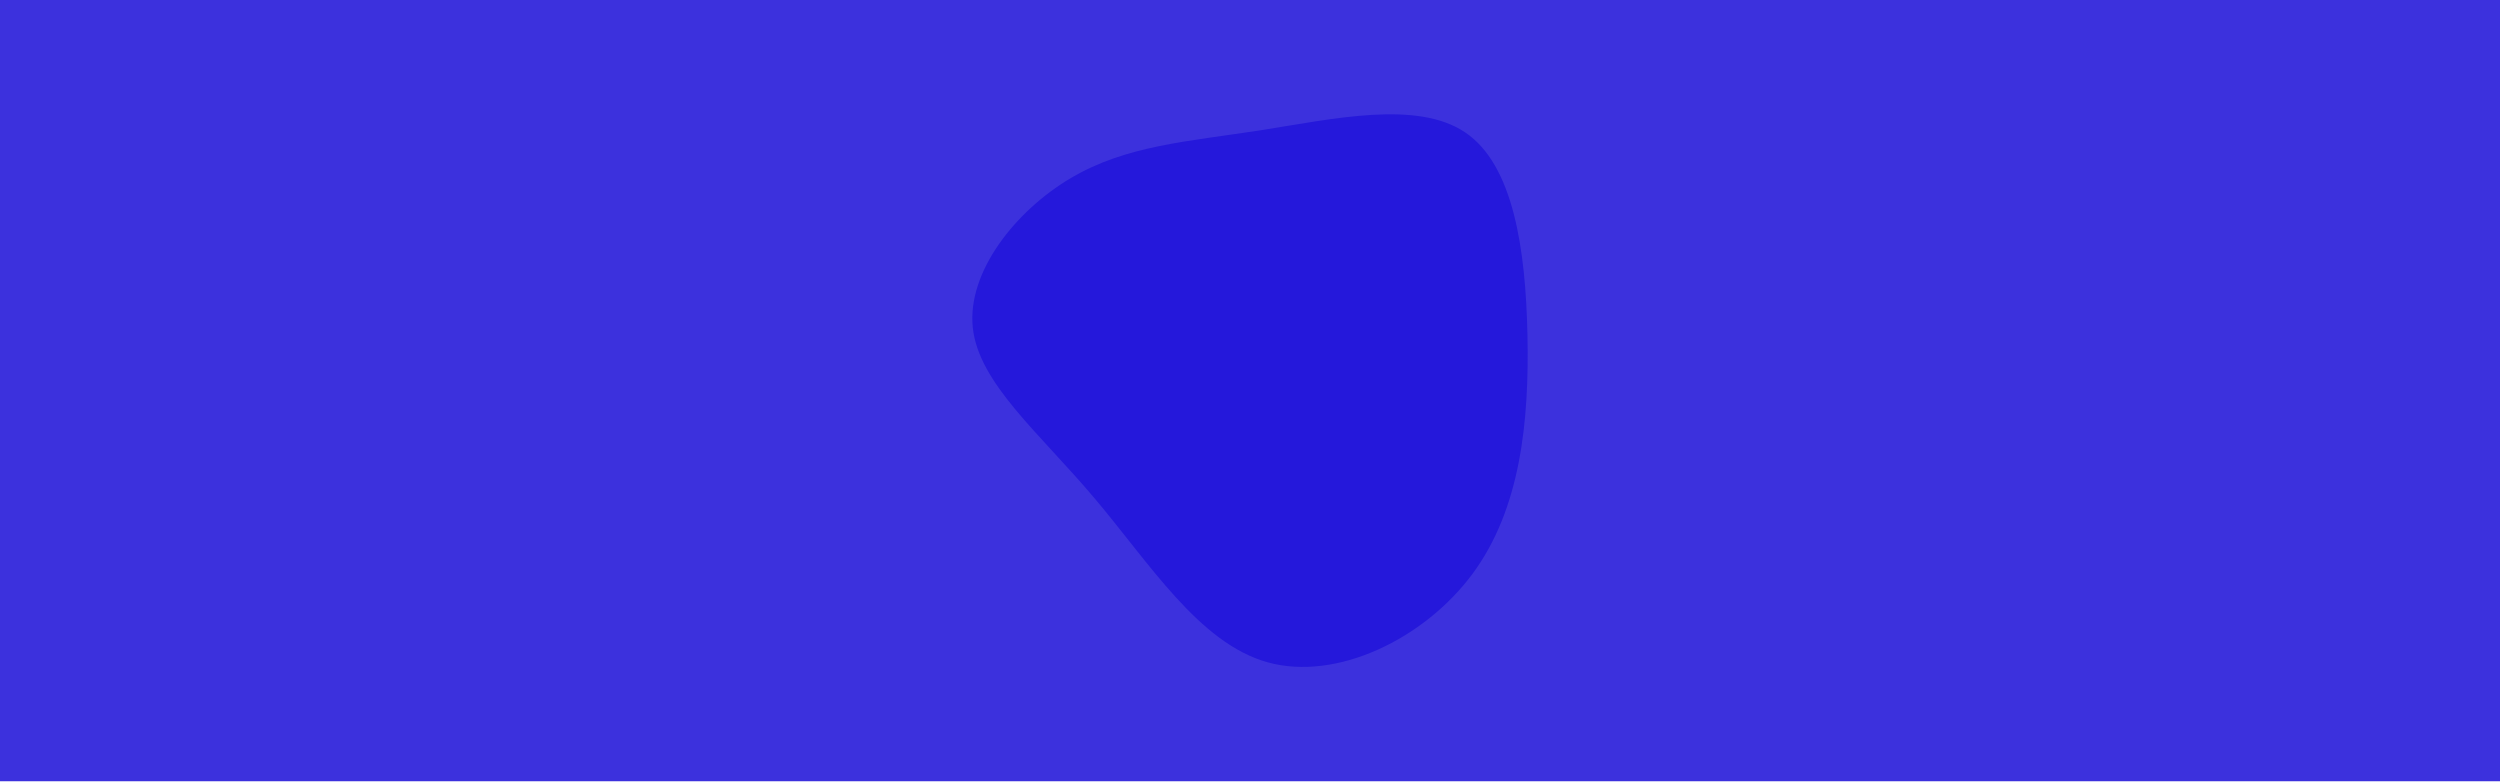
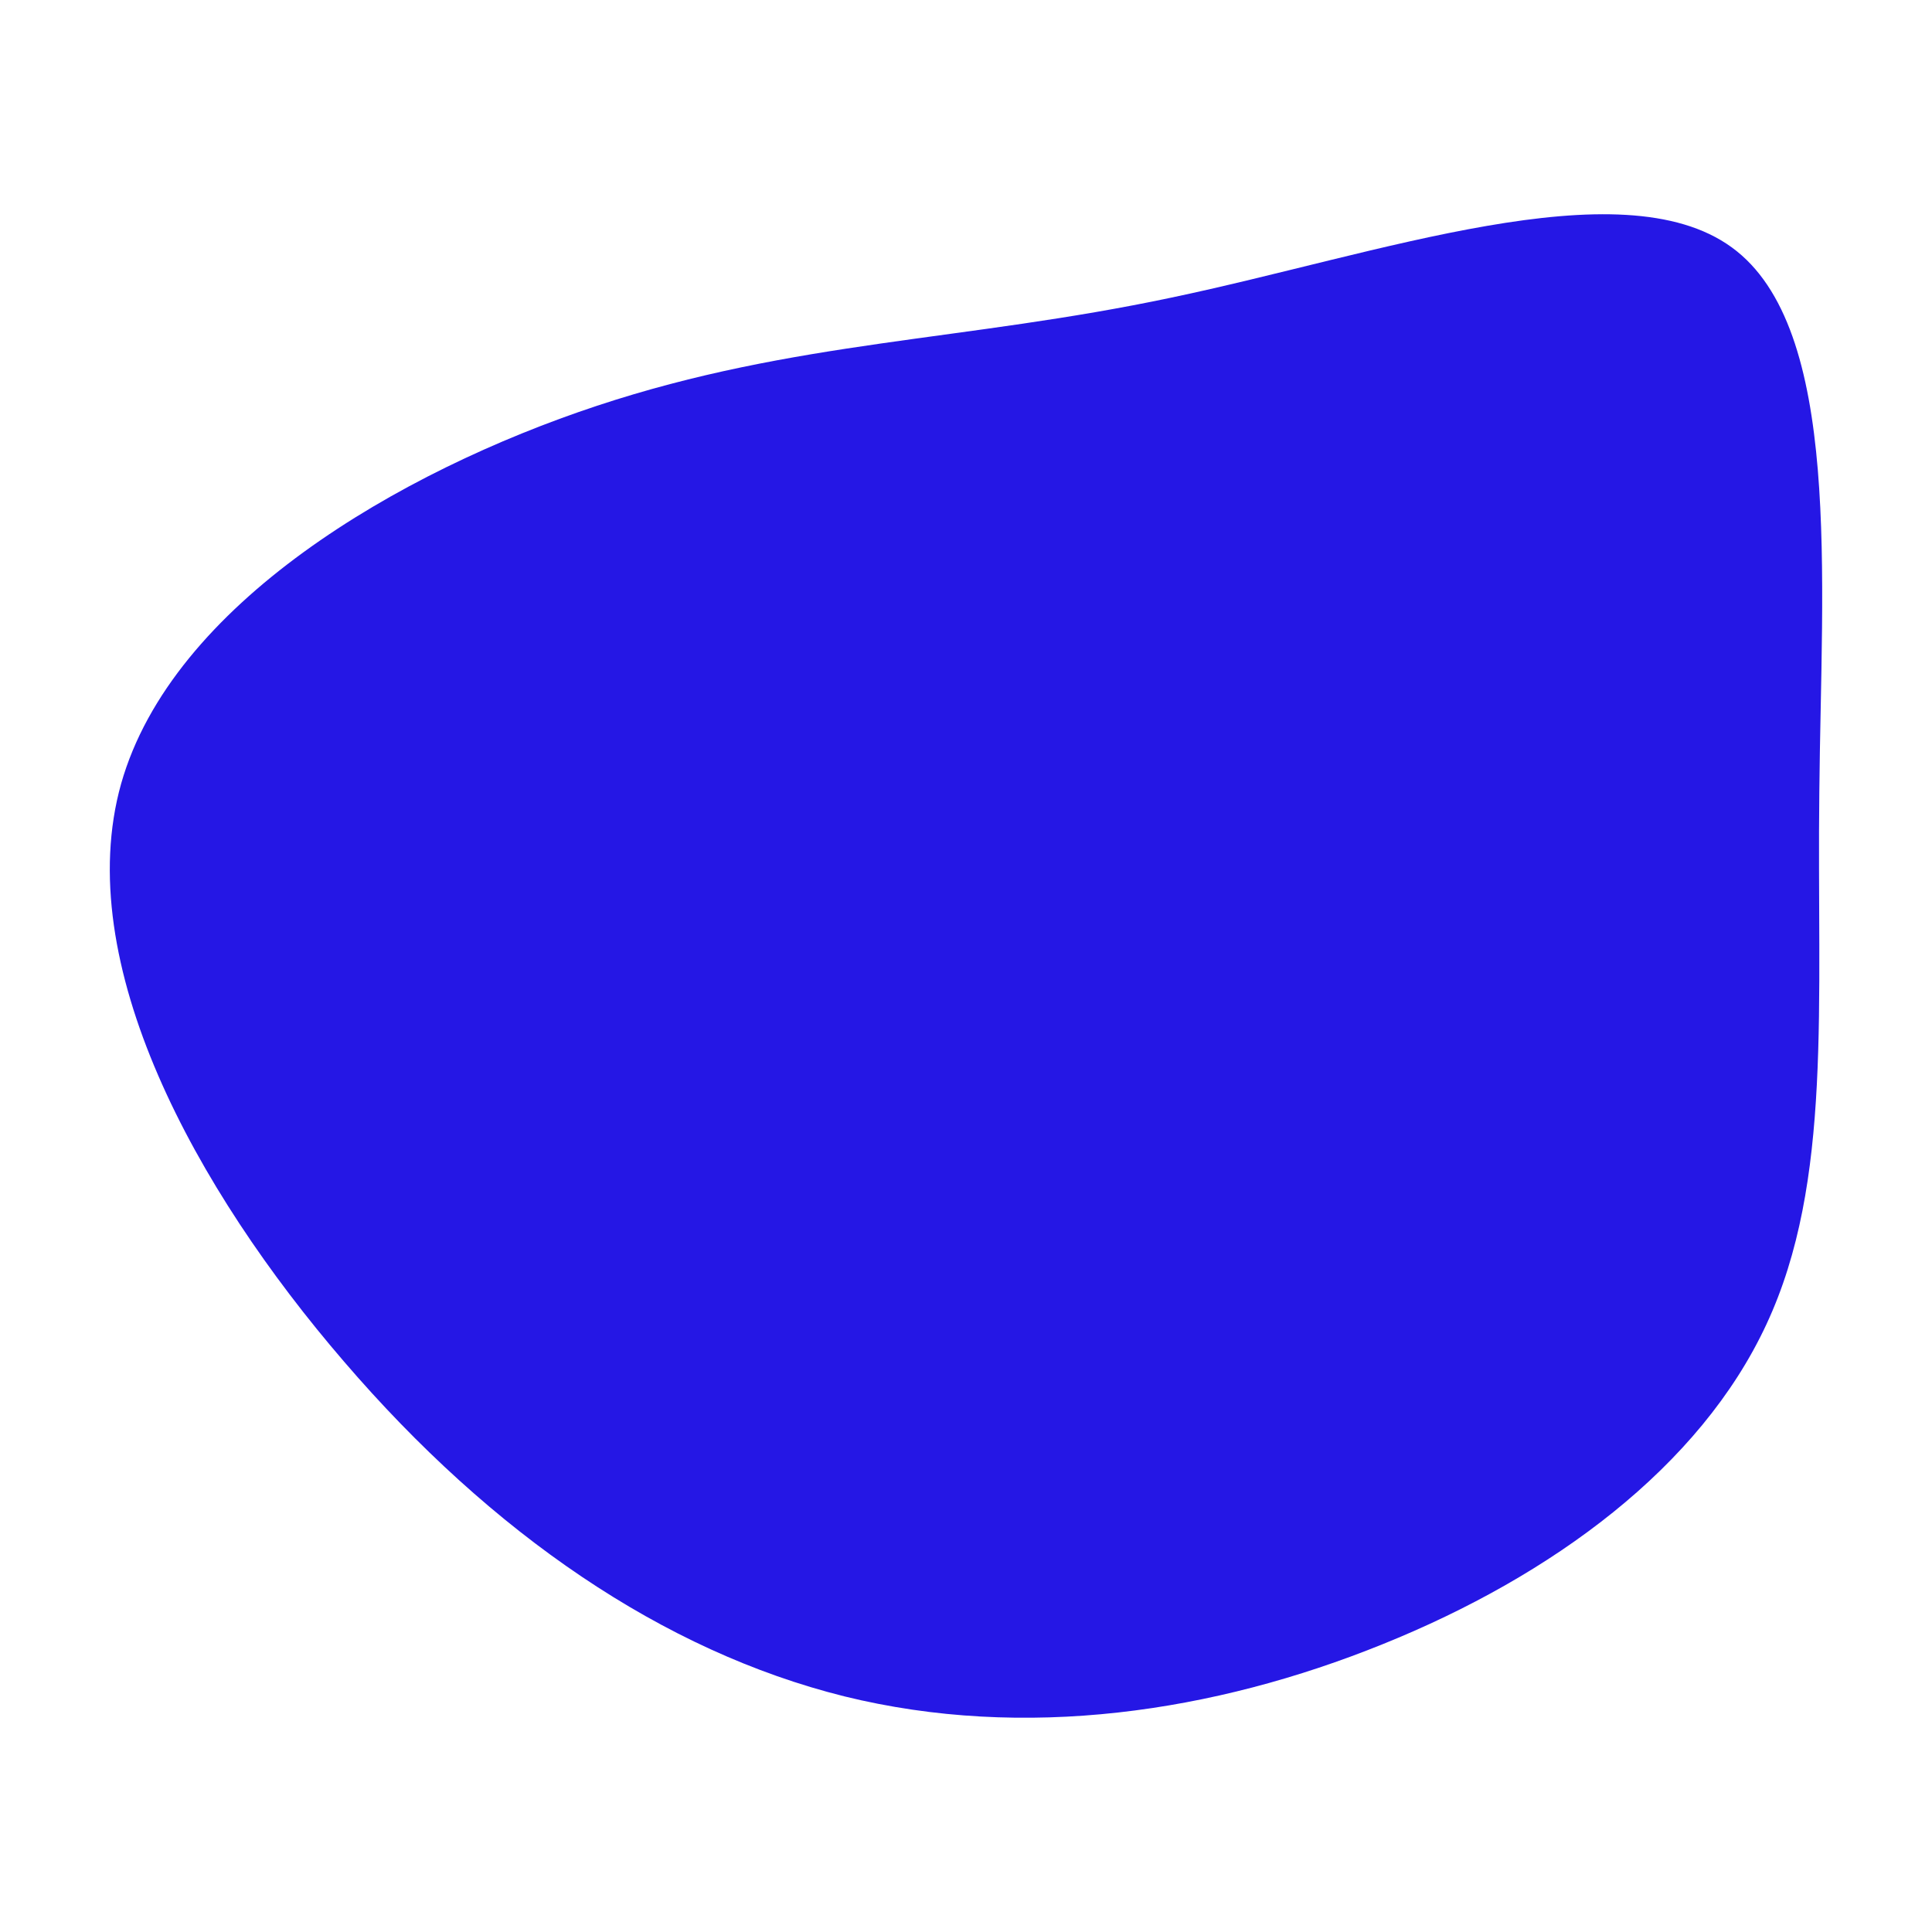
- <svg xmlns="http://www.w3.org/2000/svg" id="visual" viewBox="0 0 960 300" width="960" height="300" version="1.1">
-   <rect x="0" y="0" width="960" height="300" fill="#3c31dd" />
-   <g transform="translate(479.5455 127.9508)">
-     <path d="M83.1 -77.1C101.6 -64.6 106.3 -32.3 107 0.7C107.7 33.7 104.4 67.4 85.9 92.4C67.4 117.4 33.7 133.7 7.3 126.4C-19.1 119.1 -38.2 88.2 -59.4 63.2C-80.5 38.2 -103.8 19.1 -106 -2.2C-108.2 -23.6 -89.5 -47.1 -68.3 -59.6C-47.1 -72.1 -23.6 -73.6 4.4 -77.9C32.3 -82.3 64.6 -89.6 83.1 -77.1" fill="#2518db" />
+ <svg xmlns="http://www.w3.org/2000/svg" id="visual" viewBox="0 0 300 300" width="300" height="300" version="1.1">
+   <g transform="translate(176.2045 146.9085)">
+     <path d="M92.7 -108.5C109.9 -96 106.6 -57.1 106.3 -24C105.9 9.2 108.4 36.6 98.1 58.7C87.8 80.9 64.8 97.8 38.5 108.4C12.3 119 -17.1 123.4 -45.1 116.5C-73.2 109.5 -99.8 91.3 -122.8 64.5C-145.8 37.8 -165.2 2.6 -157.4 -25.2C-149.5 -53.1 -114.3 -73.7 -83.5 -83.9C-52.7 -94.1 -26.4 -93.9 5.7 -100.7C37.7 -107.4 75.4 -121.1 92.7 -108.5" fill="#2517e5" />
  </g>
</svg>
